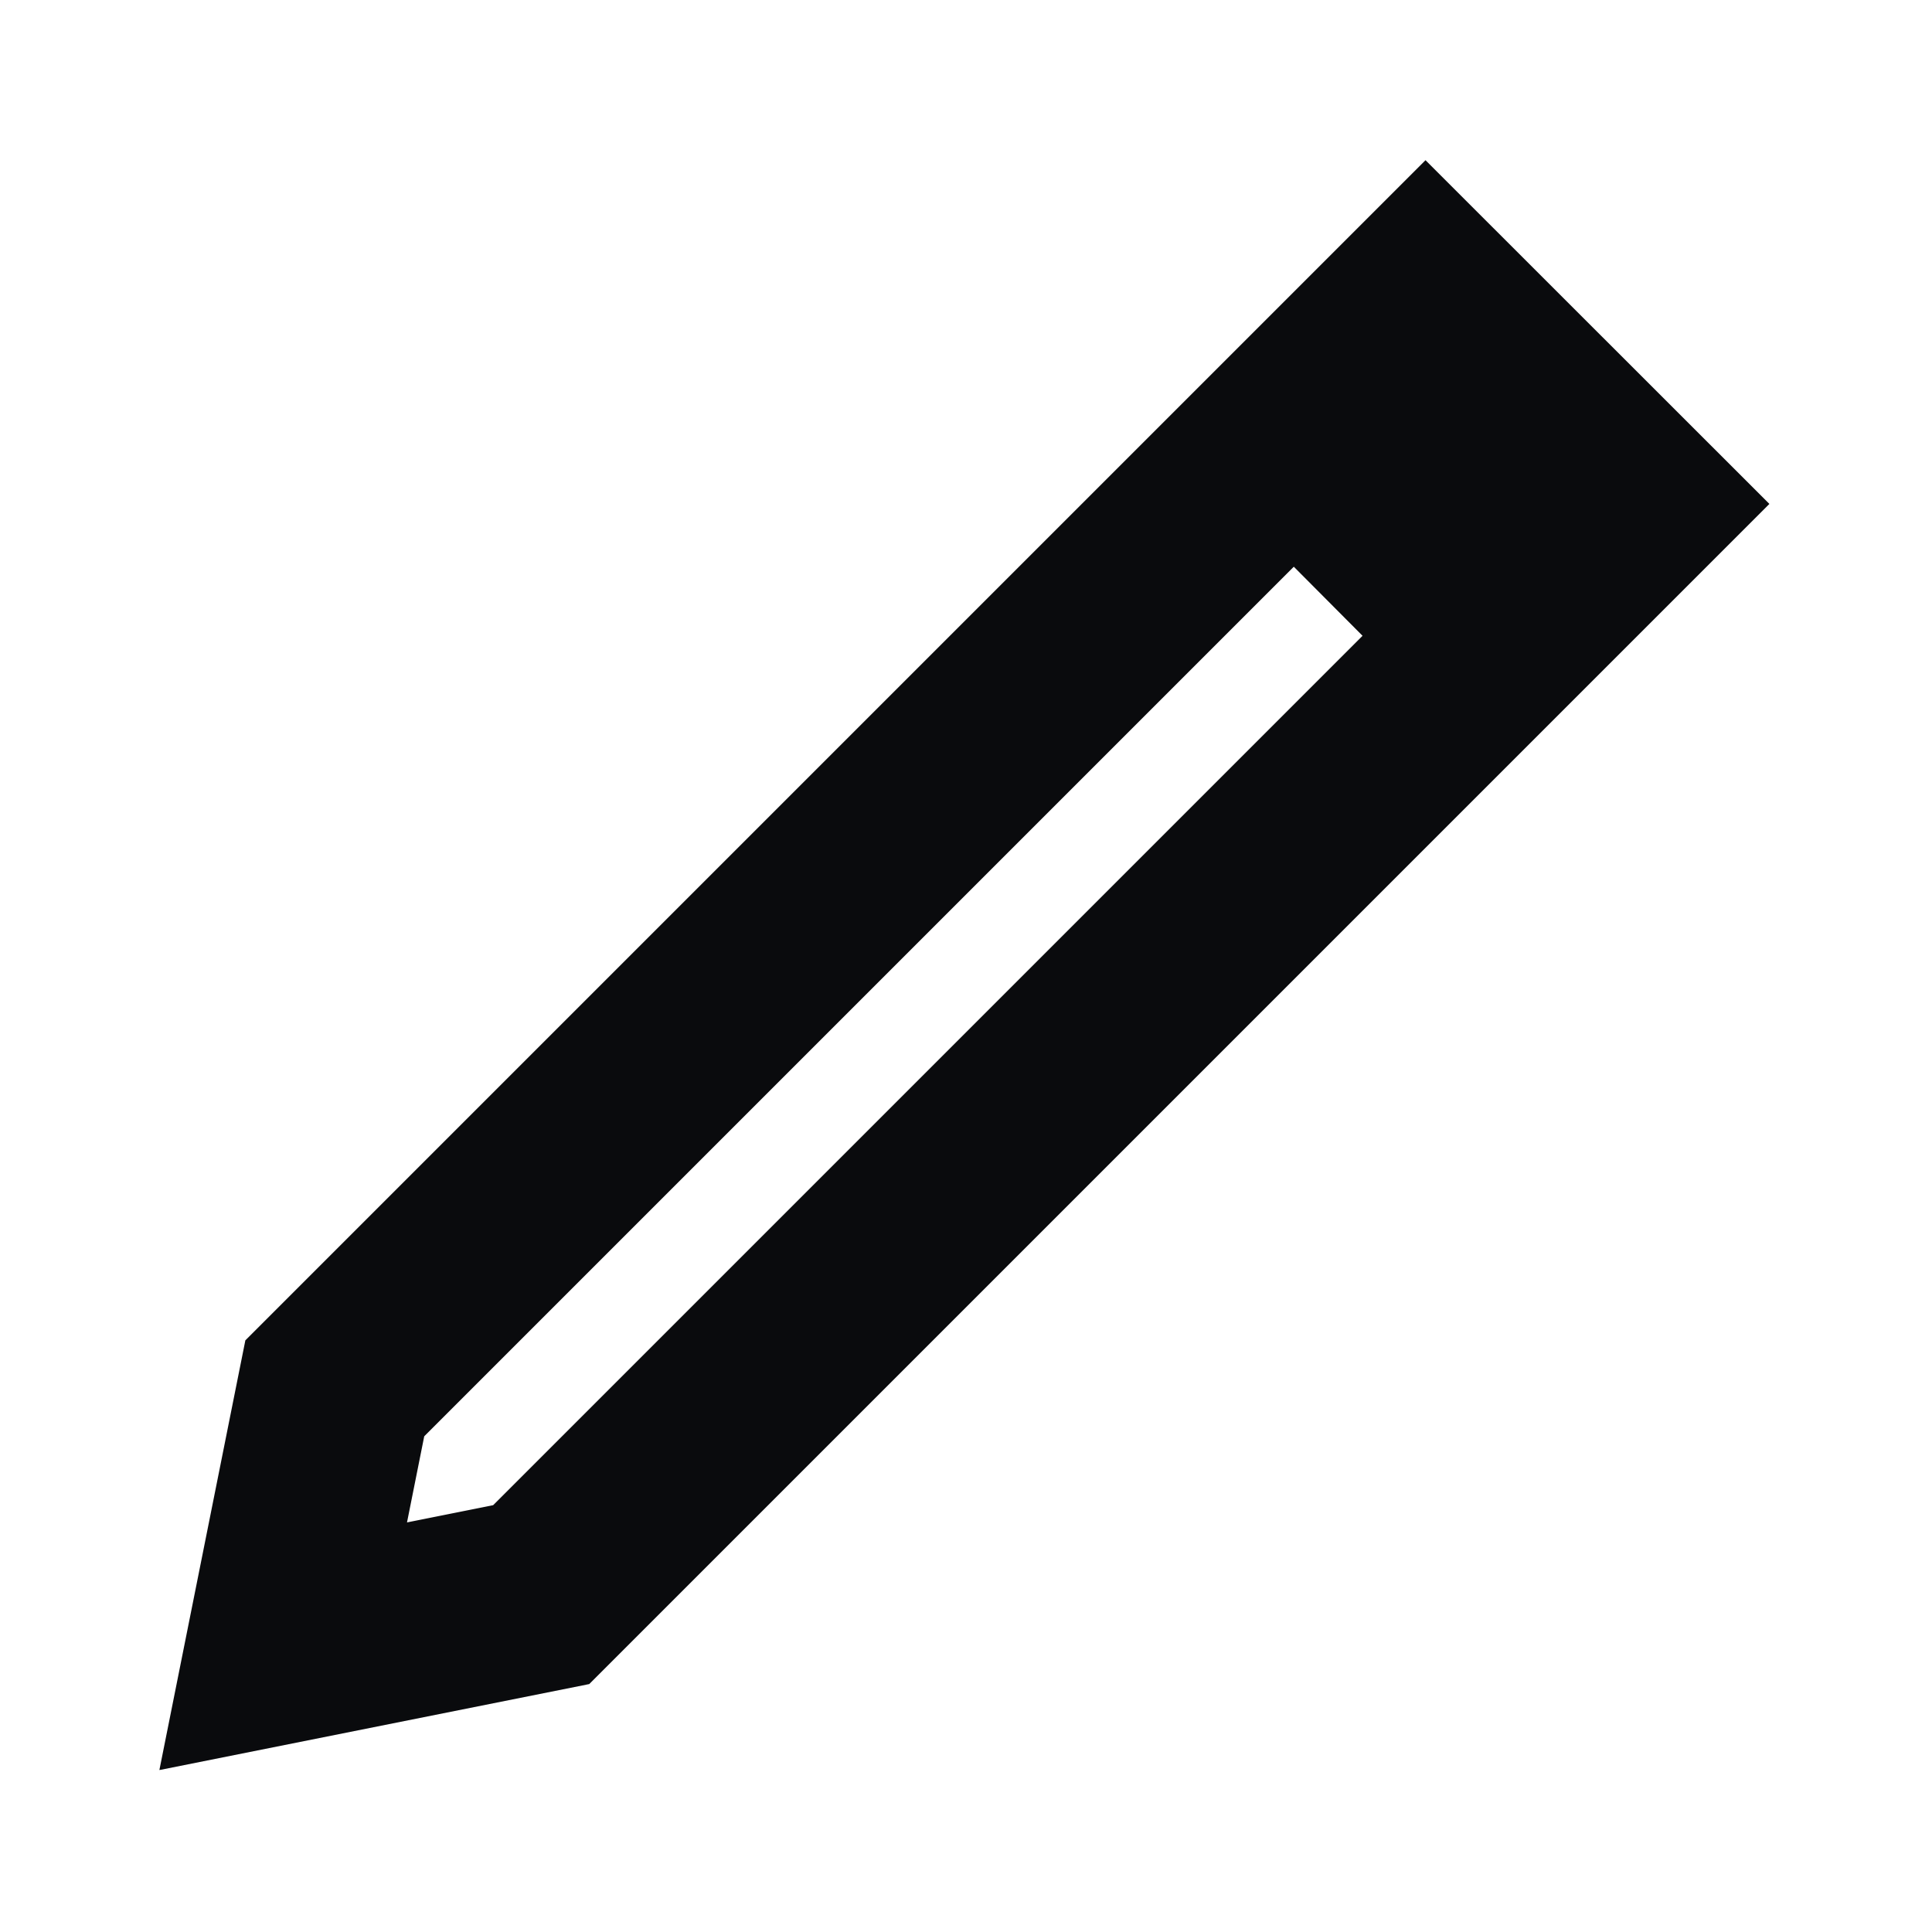
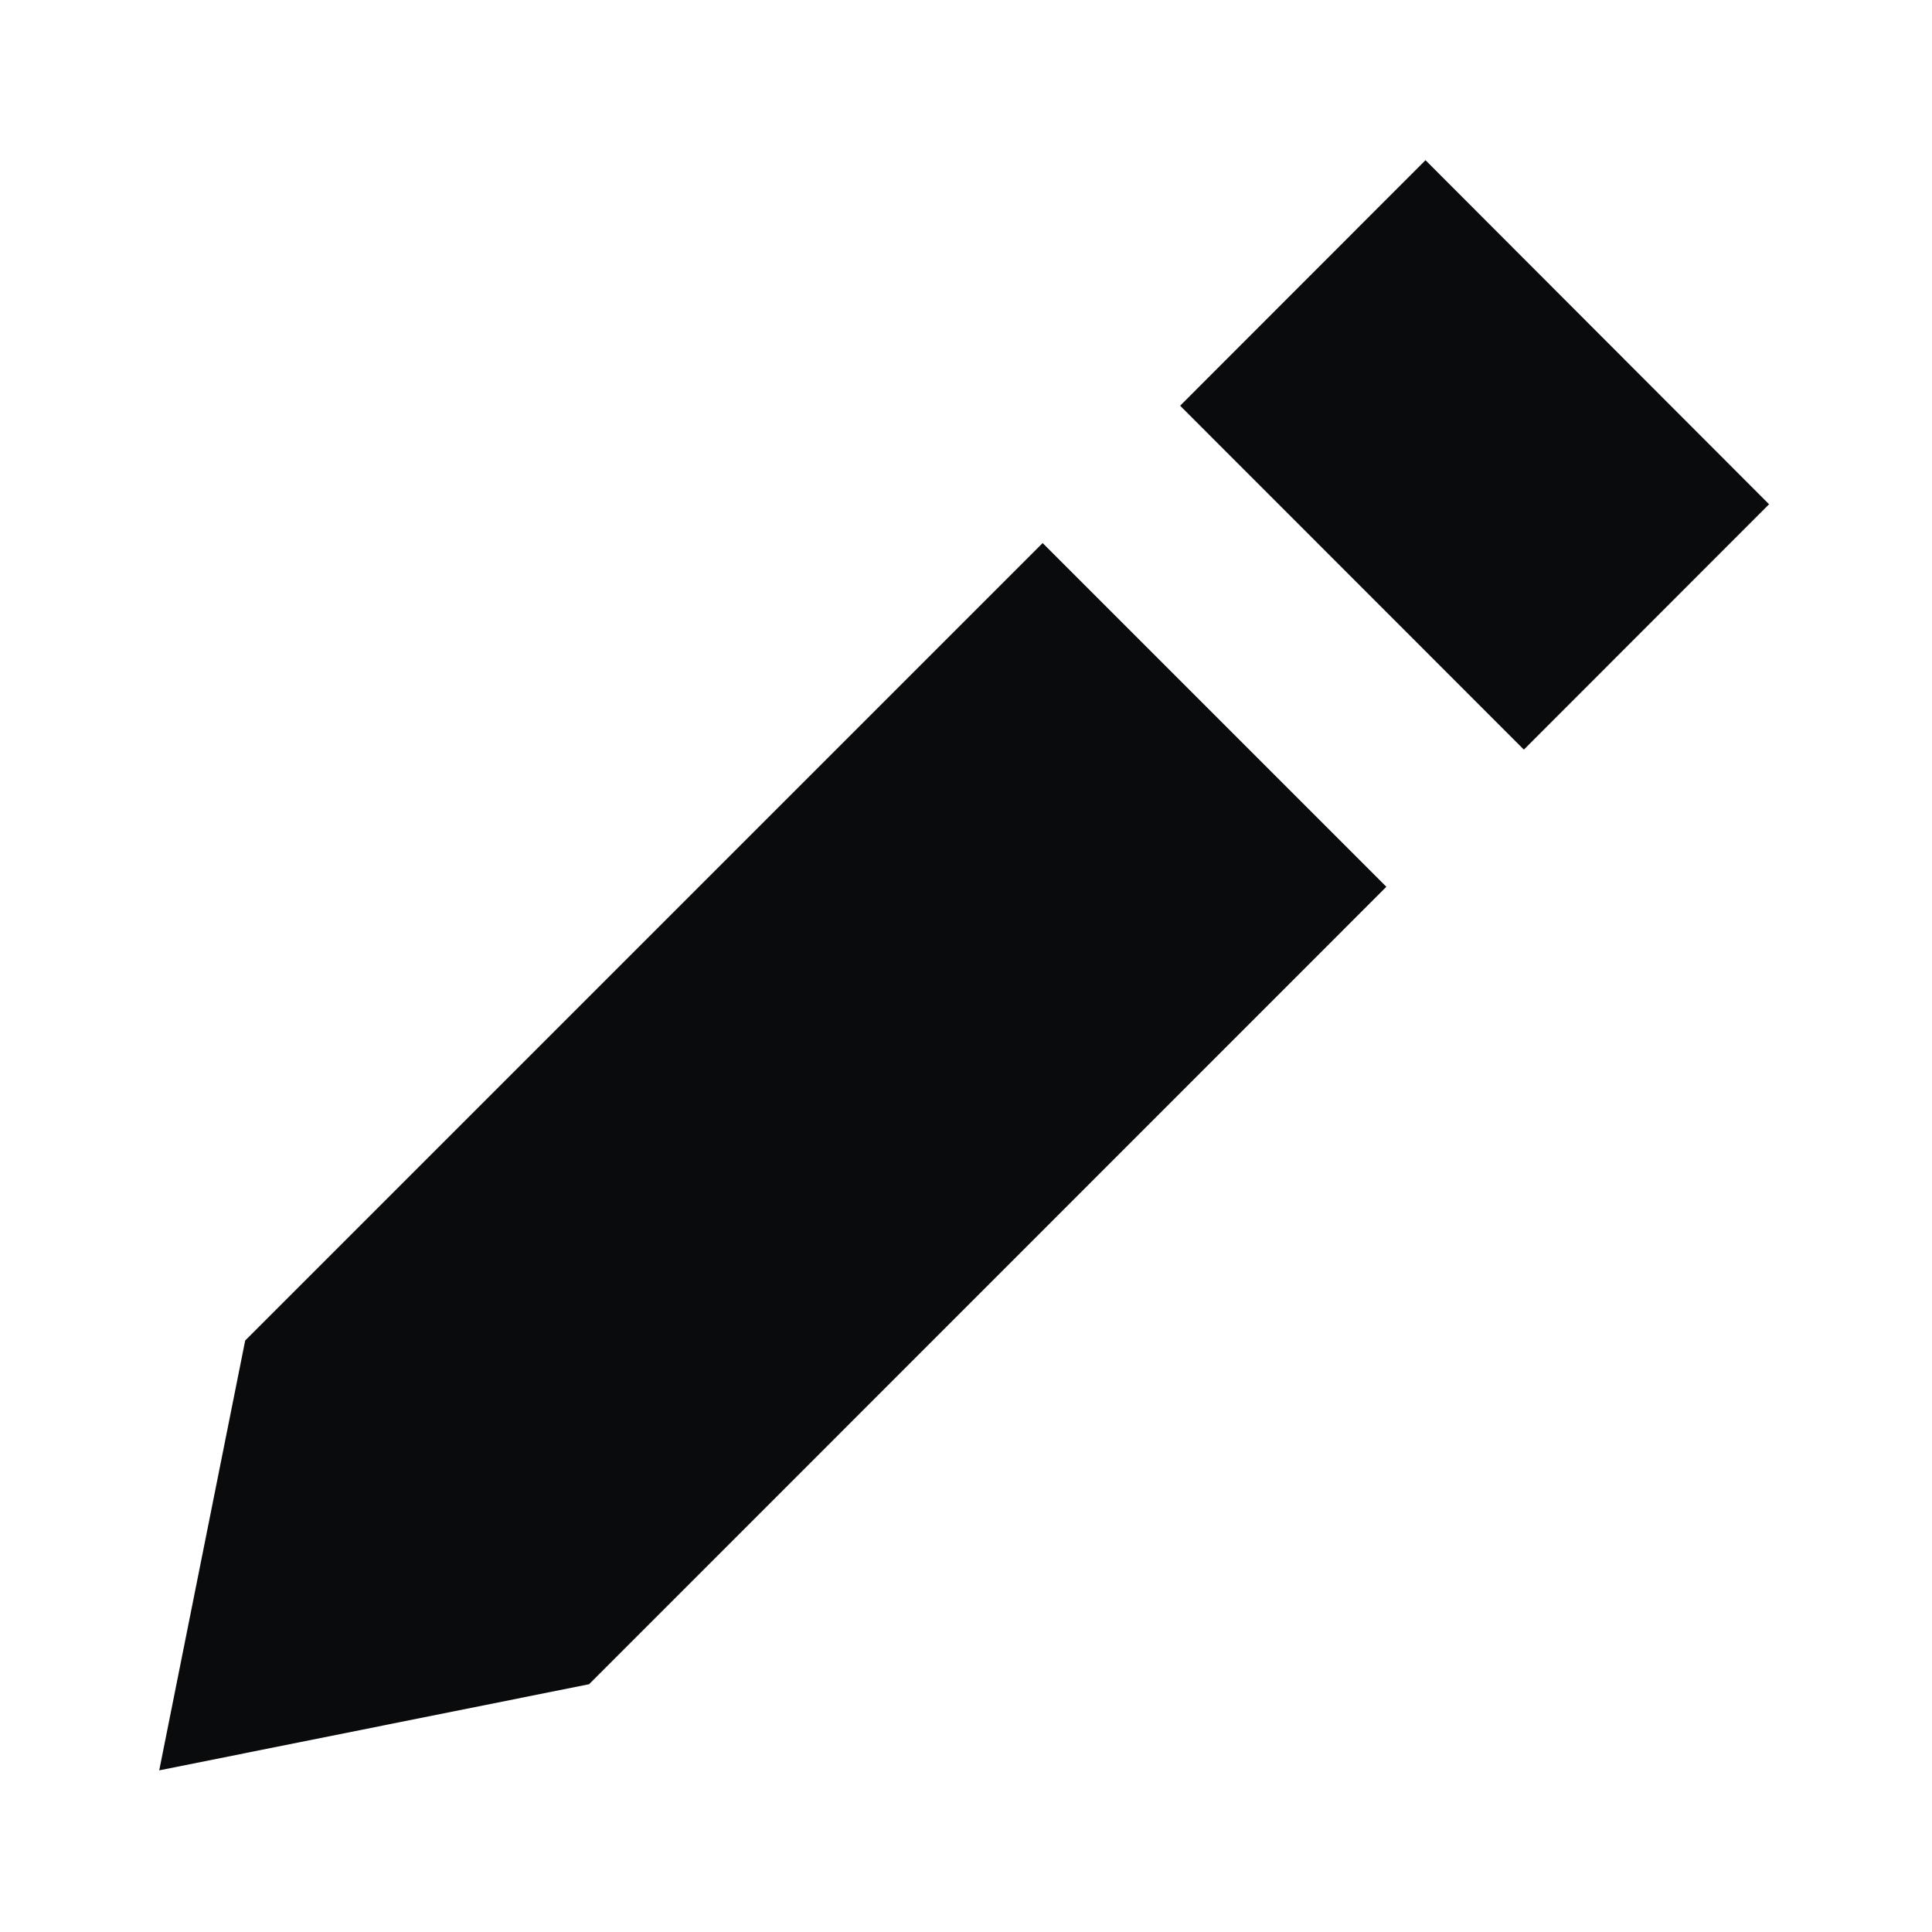
<svg xmlns="http://www.w3.org/2000/svg" fill="none" viewBox="0 0 12 12">
-   <path fill="#0A0B0D" d="M8.854.995 10.99 3.13l-7.33 7.33-2.67.534.534-2.669zM2.528 9.456l.535-.107 5.4-5.4-.427-.429-5.401 5.401z" />
+   <path fill="#0A0B0D" d="M8.854.995 7.33 2.52l2.135 2.136 1.523-1.524zm-.243 4.513L6.476 3.373 1.523 8.326l-.534 2.67 2.67-.535z" />
</svg>
